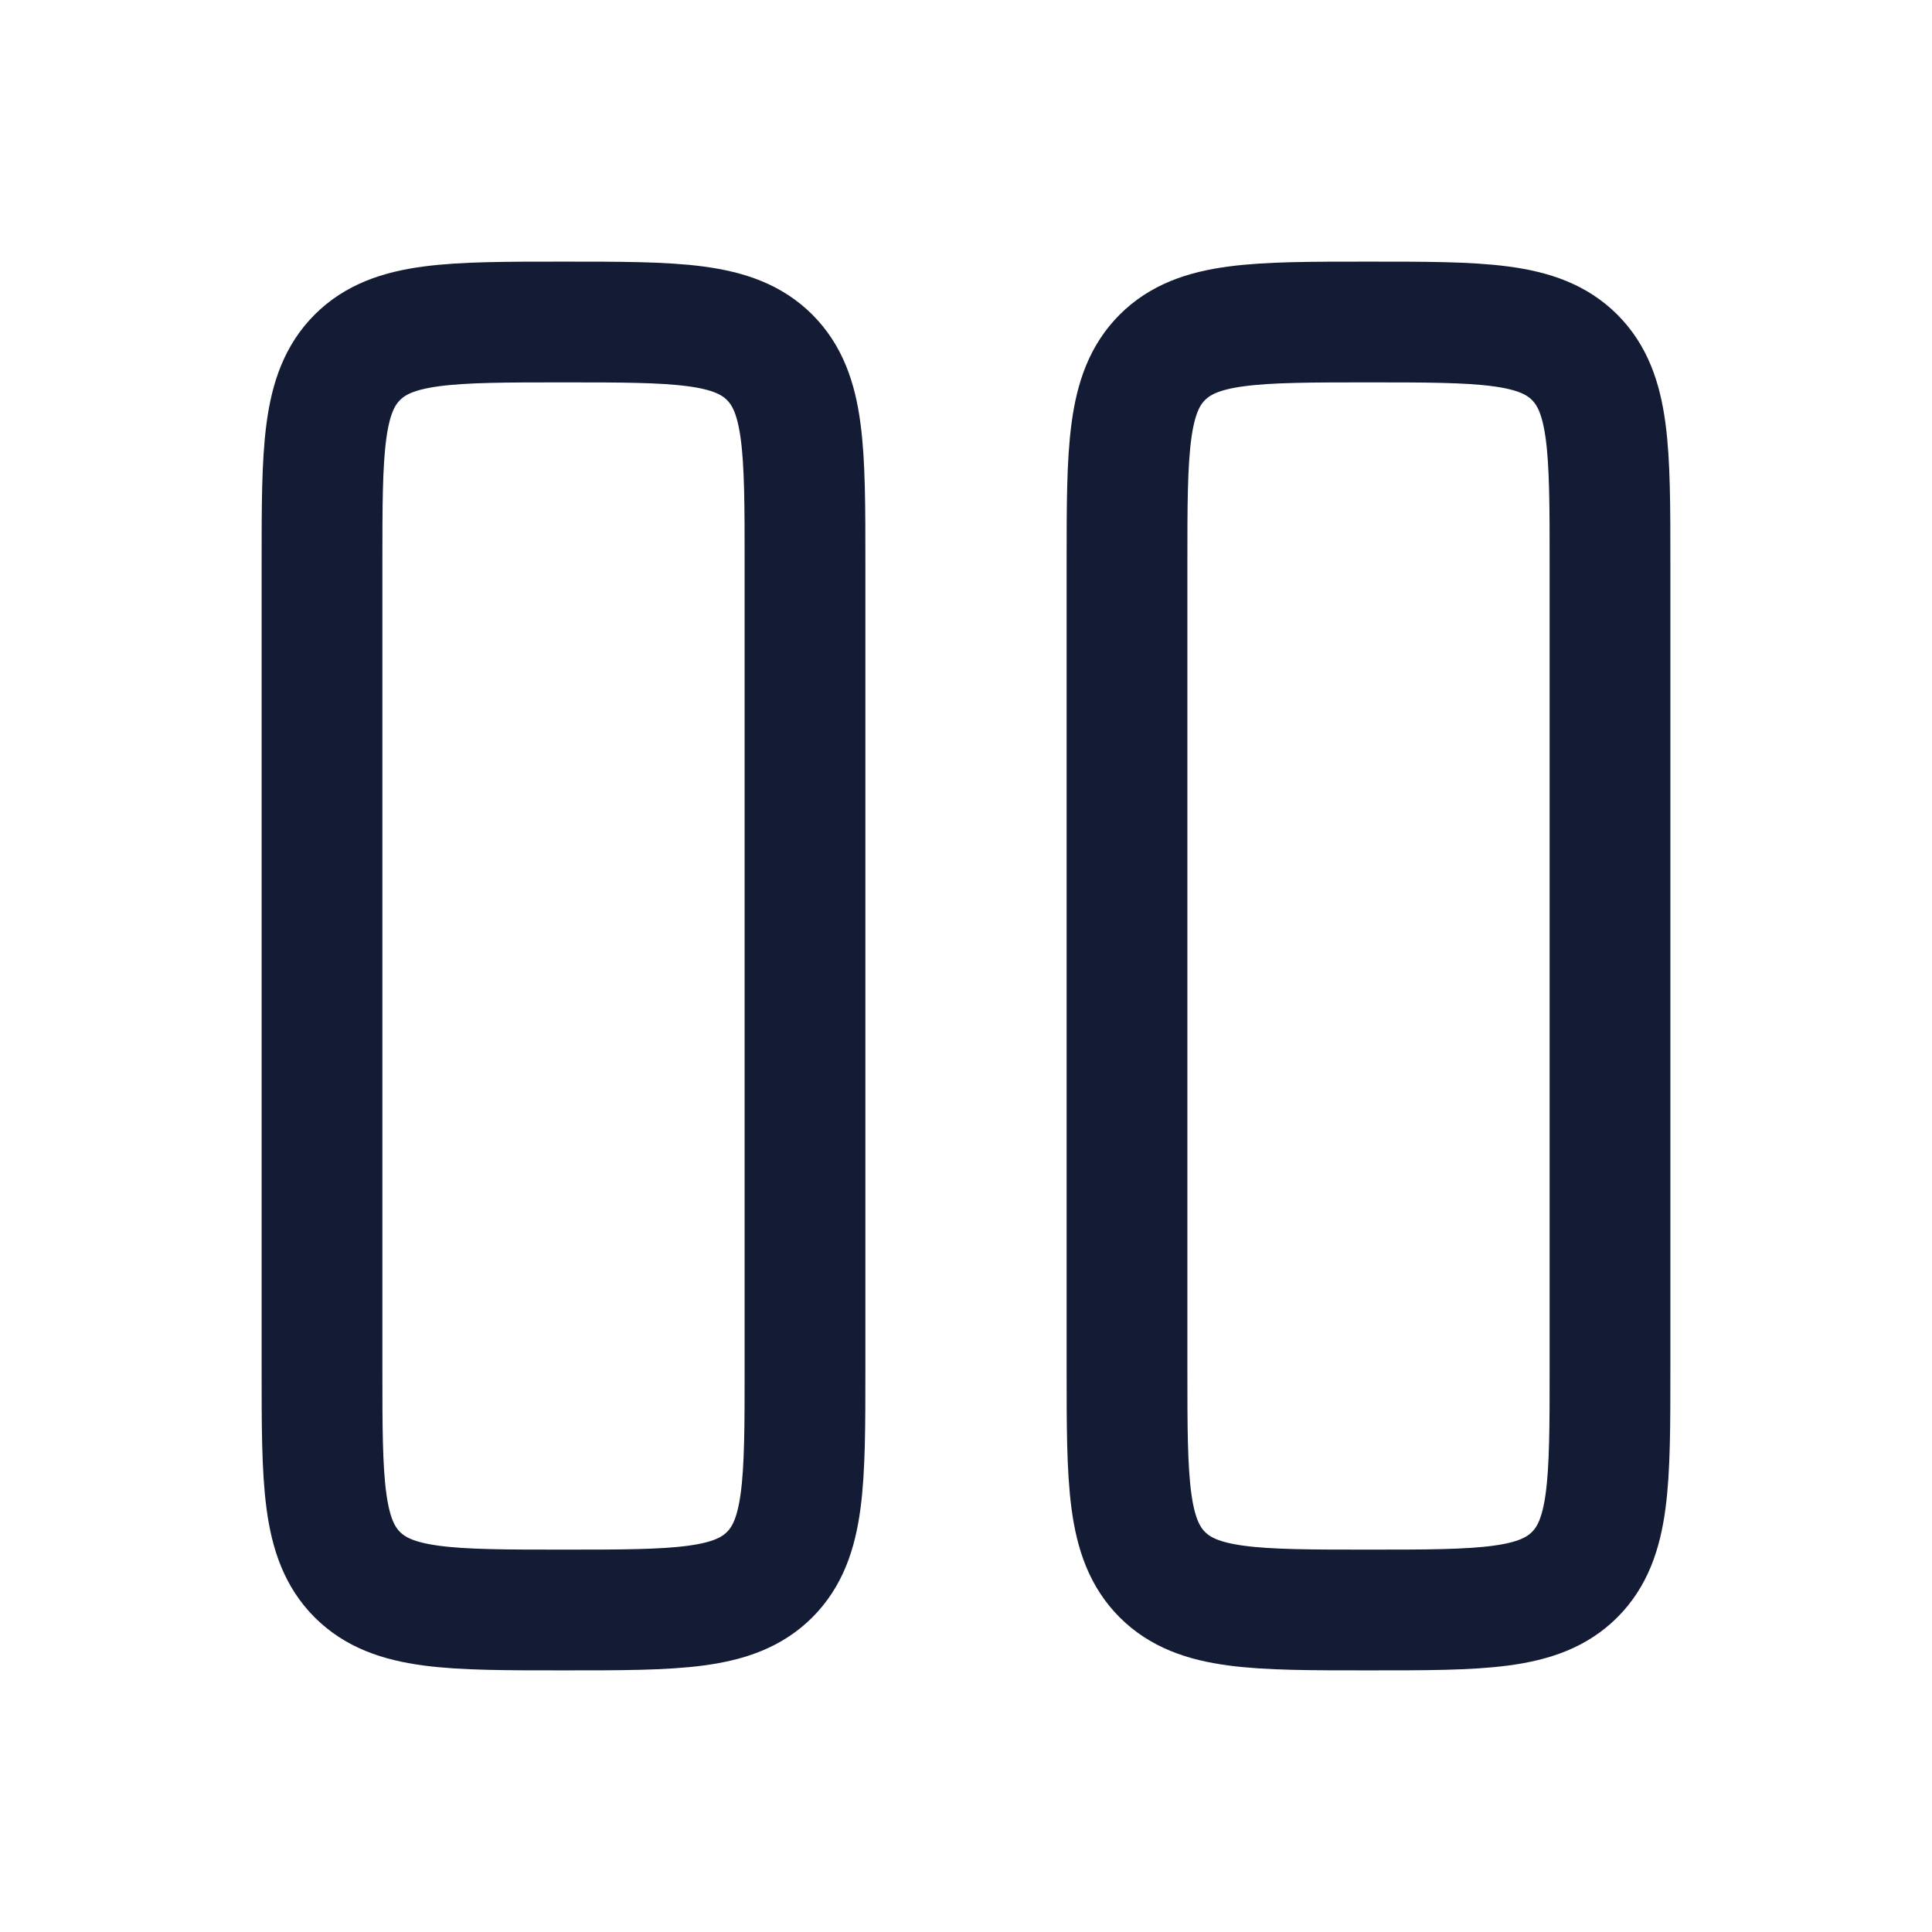
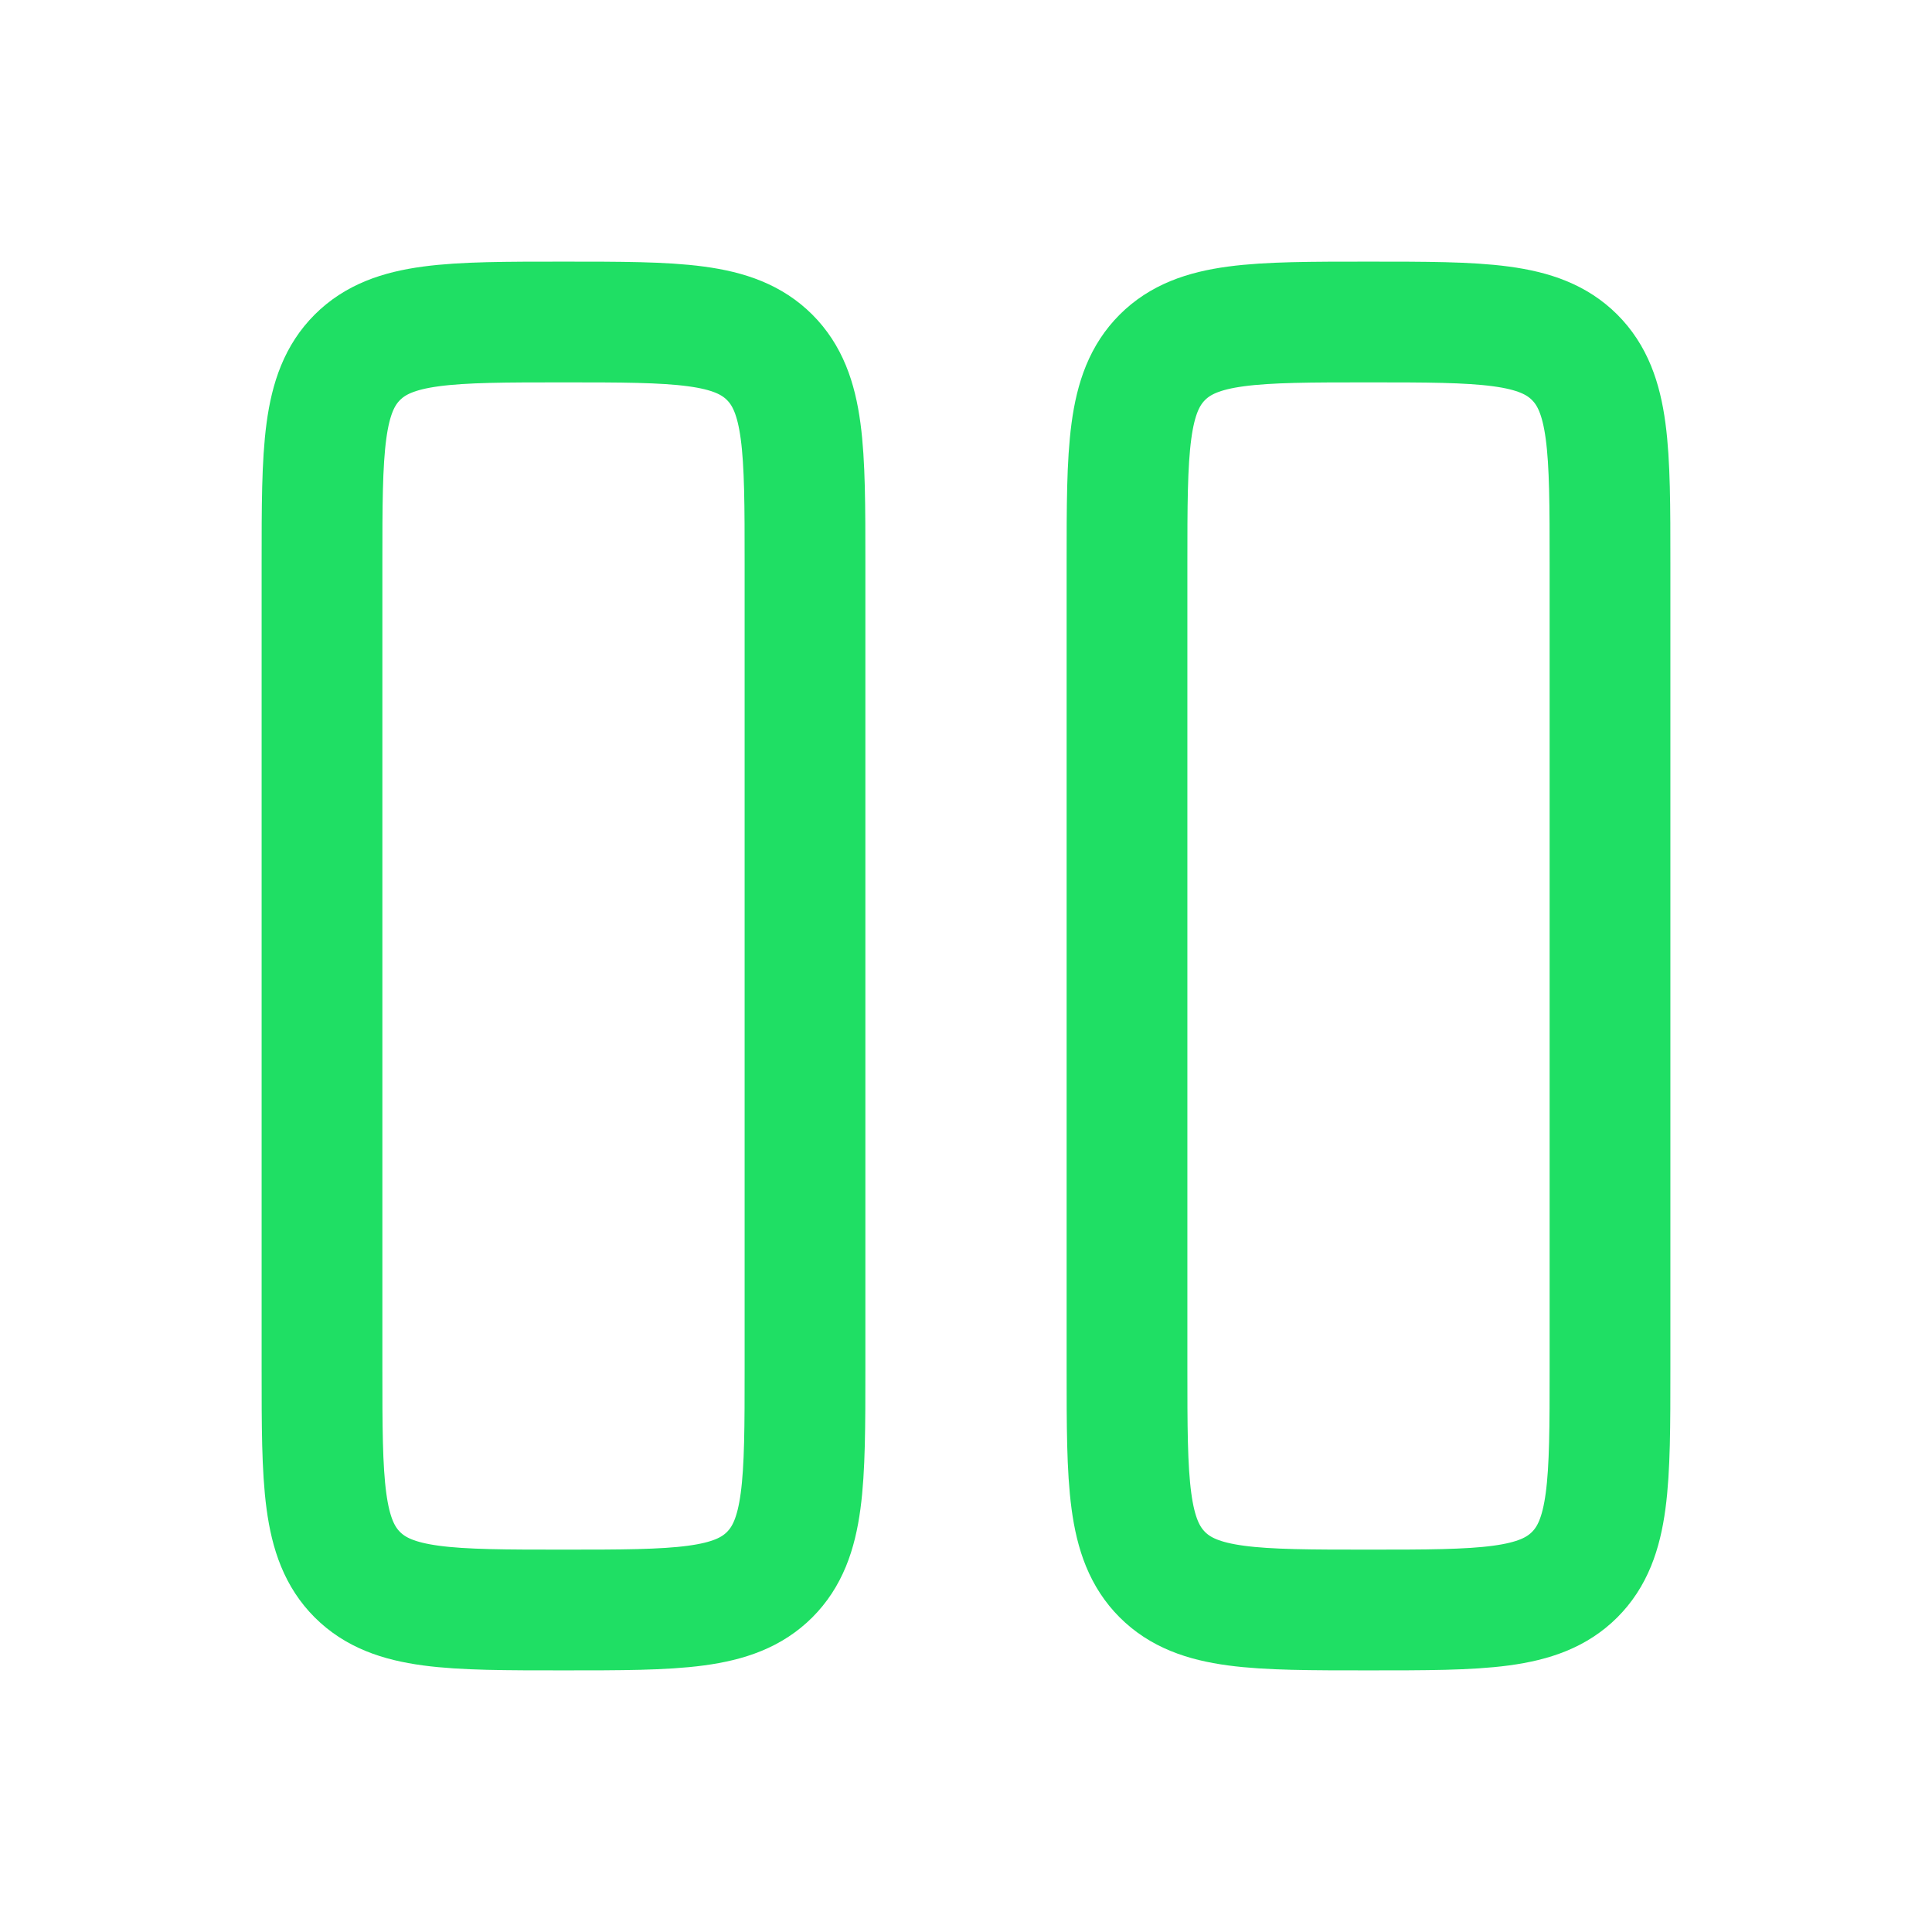
<svg xmlns="http://www.w3.org/2000/svg" width="24" height="24" viewBox="0 0 24 24" fill="none">
-   <path d="M4 7C4 5.586 4 4.879 4.439 4.439C4.879 4 5.586 4 7 4C8.414 4 9.121 4 9.561 4.439C10 4.879 10 5.586 10 7V17C10 18.414 10 19.121 9.561 19.561C9.121 20 8.414 20 7 20C5.586 20 4.879 20 4.439 19.561C4 19.121 4 18.414 4 17V7Z" stroke="#141B34" stroke-width="1.5" />
-   <path d="M14 7C14 5.586 14 4.879 14.439 4.439C14.879 4 15.586 4 17 4C18.414 4 19.121 4 19.561 4.439C20 4.879 20 5.586 20 7V17C20 18.414 20 19.121 19.561 19.561C19.121 20 18.414 20 17 20C15.586 20 14.879 20 14.439 19.561C14 19.121 14 18.414 14 17V7Z" stroke="#141B34" stroke-width="1.5" />
+   <path d="M4 7C4 5.586 4 4.879 4.439 4.439C4.879 4 5.586 4 7 4C8.414 4 9.121 4 9.561 4.439C10 4.879 10 5.586 10 7V17C10 18.414 10 19.121 9.561 19.561C9.121 20 8.414 20 7 20C5.586 20 4.879 20 4.439 19.561C4 19.121 4 18.414 4 17V7Z" stroke="#1fdf64" stroke-width="1.5" />
+   <path d="M14 7C14 5.586 14 4.879 14.439 4.439C14.879 4 15.586 4 17 4C18.414 4 19.121 4 19.561 4.439C20 4.879 20 5.586 20 7V17C20 18.414 20 19.121 19.561 19.561C19.121 20 18.414 20 17 20C15.586 20 14.879 20 14.439 19.561C14 19.121 14 18.414 14 17V7Z" stroke="#1fdf64" stroke-width="1.5" />
</svg>
